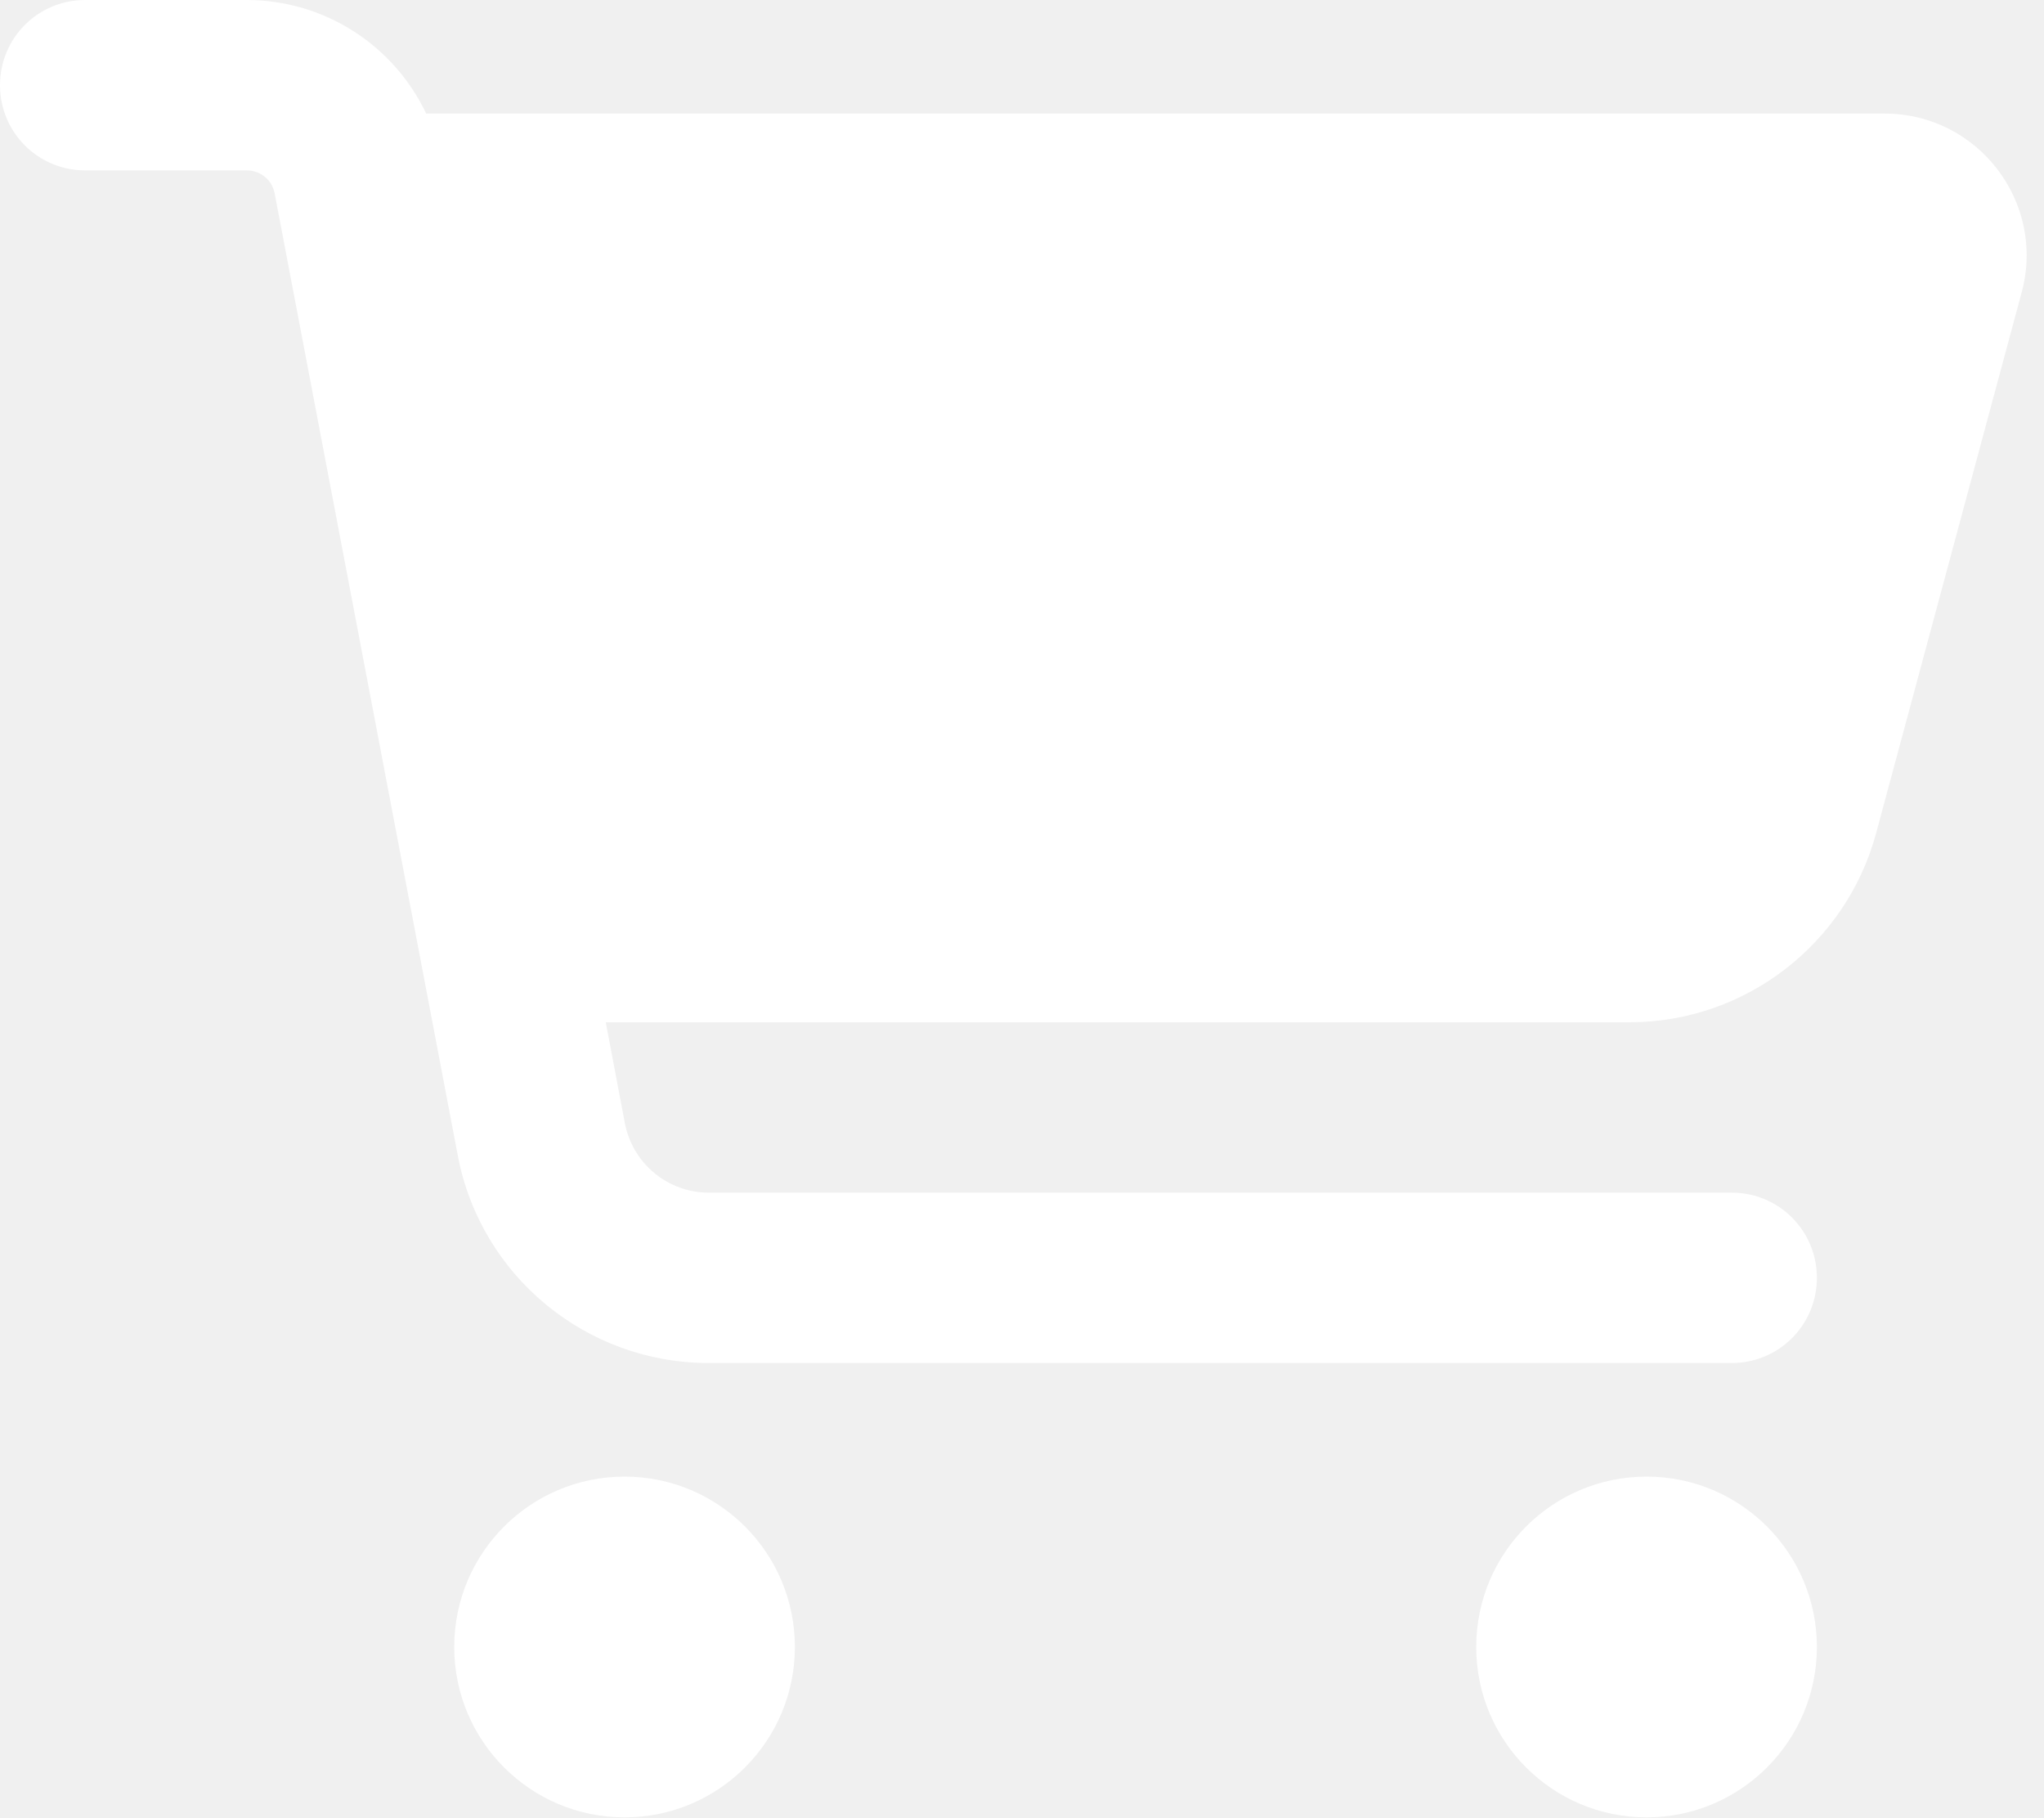
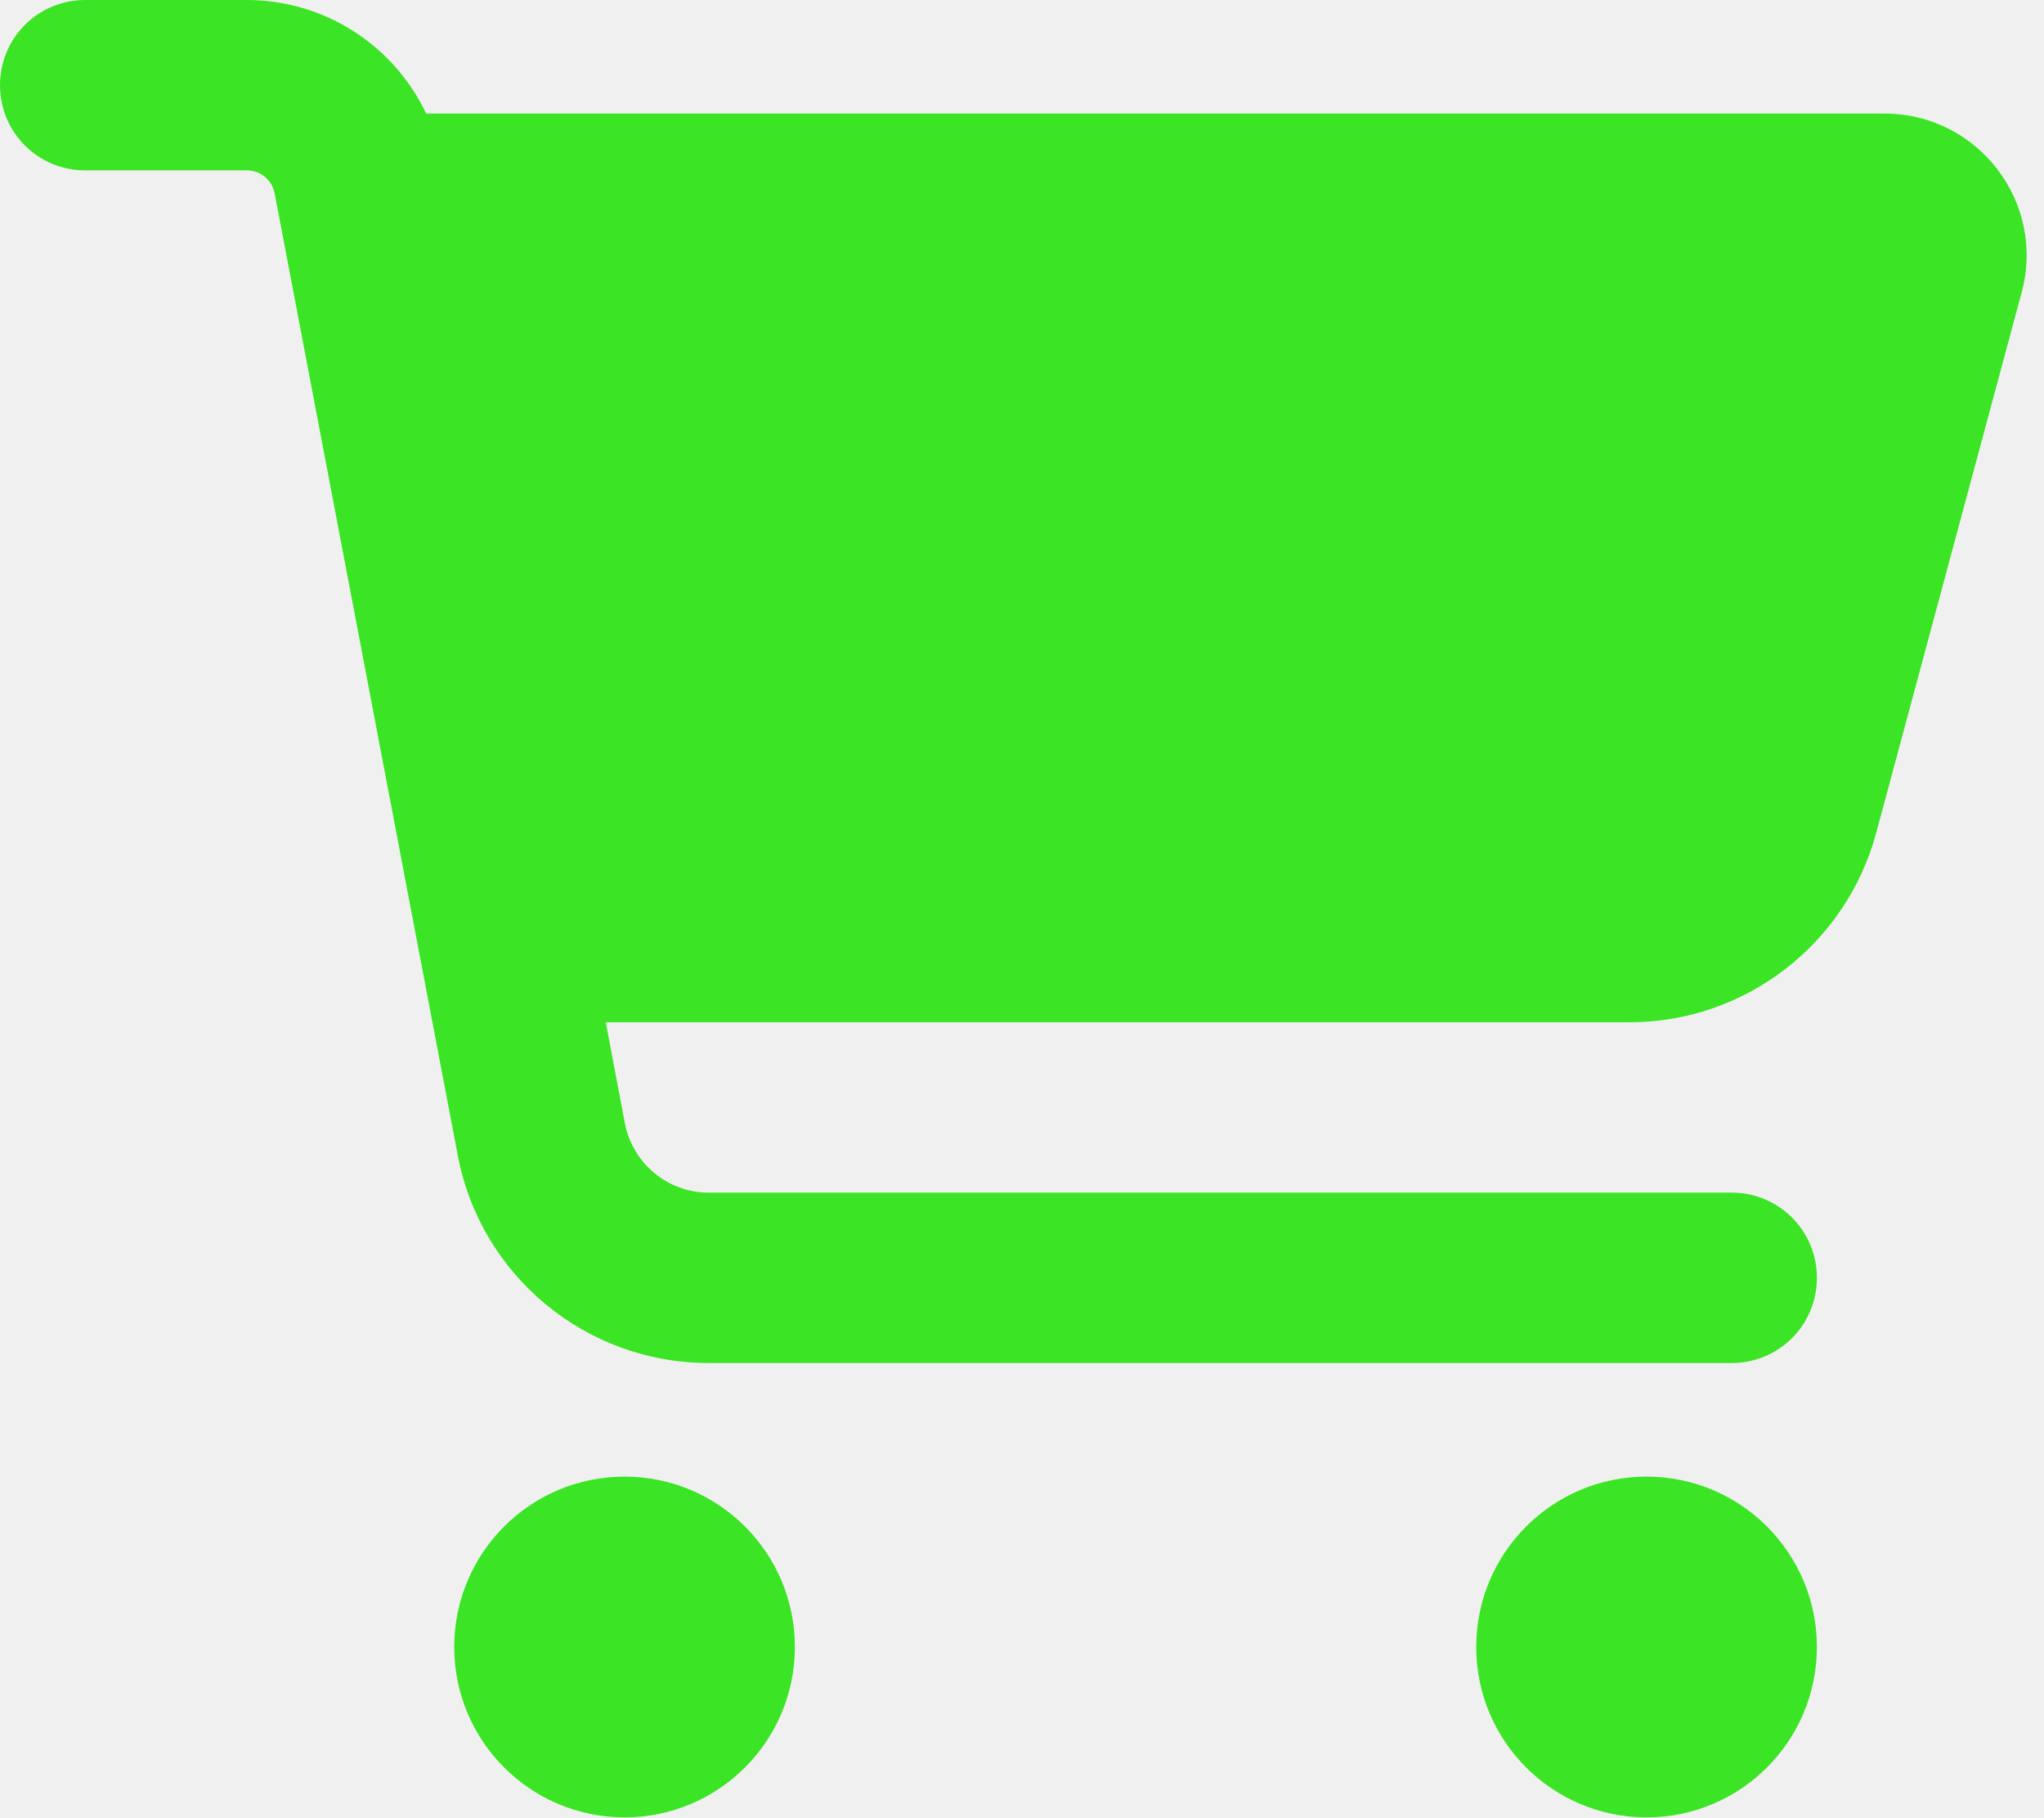
<svg xmlns="http://www.w3.org/2000/svg" viewBox="0 0 576 512">
-   <path d="M0 24C0 10.7 10.7 0 24 0H69.5c22 0 41.5 12.8 50.6 32h411c26.3 0 45.5 25 38.6 50.4l-41 152.3c-8.5 31.4-37 53.3-69.5 53.3H170.7l5.4 28.5c2.2 11.3 12.1 19.5 23.6 19.5H488c13.3 0 24 10.7 24 24s-10.7 24-24 24H199.7c-34.6 0-64.3-24.6-70.7-58.5L77.4 54.5c-.7-3.8-4-6.5-7.9-6.5H24C10.7 48 0 37.3 0 24zM128 464a48 48 0 1 1 96 0 48 48 0 1 1 -96 0zm336-48a48 48 0 1 1 0 96 48 48 0 1 1 0-96z" fill="white" />
+   <path d="M0 24C0 10.7 10.7 0 24 0H69.5c22 0 41.5 12.8 50.6 32h411c26.3 0 45.5 25 38.6 50.4l-41 152.3c-8.5 31.4-37 53.3-69.5 53.3H170.7l5.4 28.5c2.2 11.3 12.1 19.5 23.6 19.5H488c13.3 0 24 10.7 24 24s-10.7 24-24 24H199.7c-34.6 0-64.3-24.6-70.7-58.5L77.4 54.5c-.7-3.8-4-6.5-7.9-6.5H24C10.7 48 0 37.3 0 24zM128 464a48 48 0 1 1 96 0 48 48 0 1 1 -96 0zm336-48a48 48 0 1 1 0 96 48 48 0 1 1 0-96z" fill="rgb(59, 228, 36)" />
</svg>
